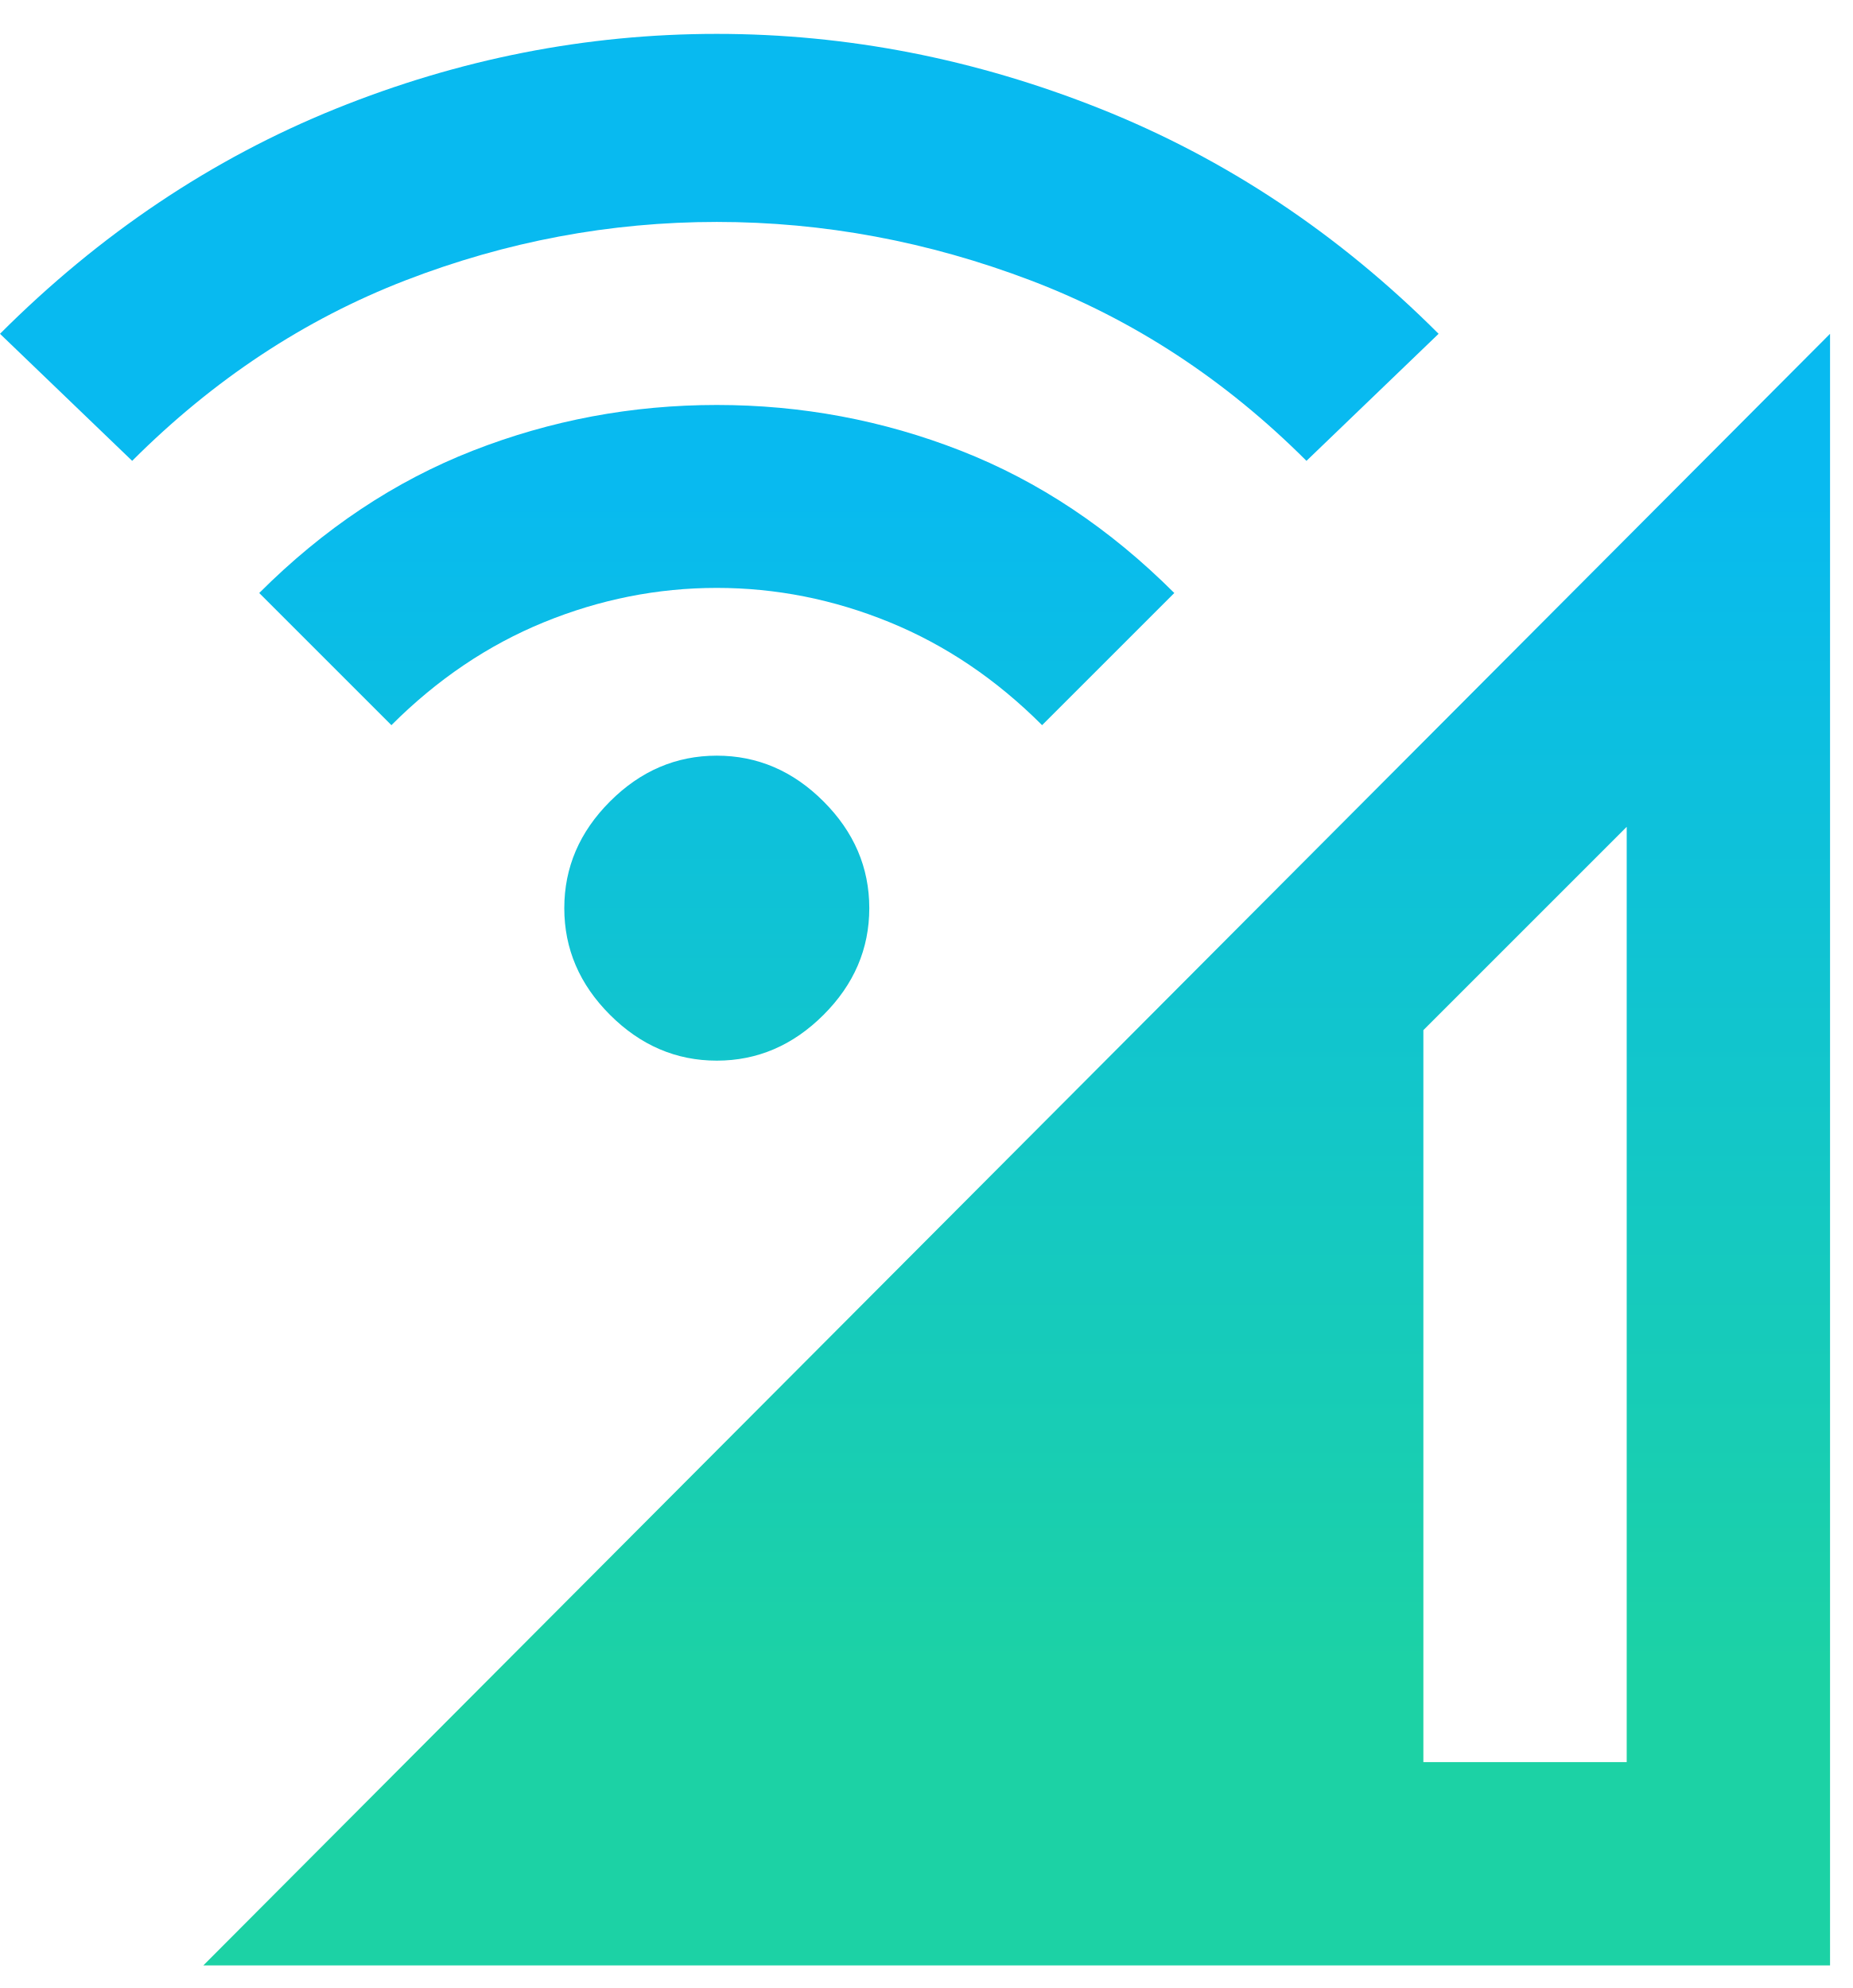
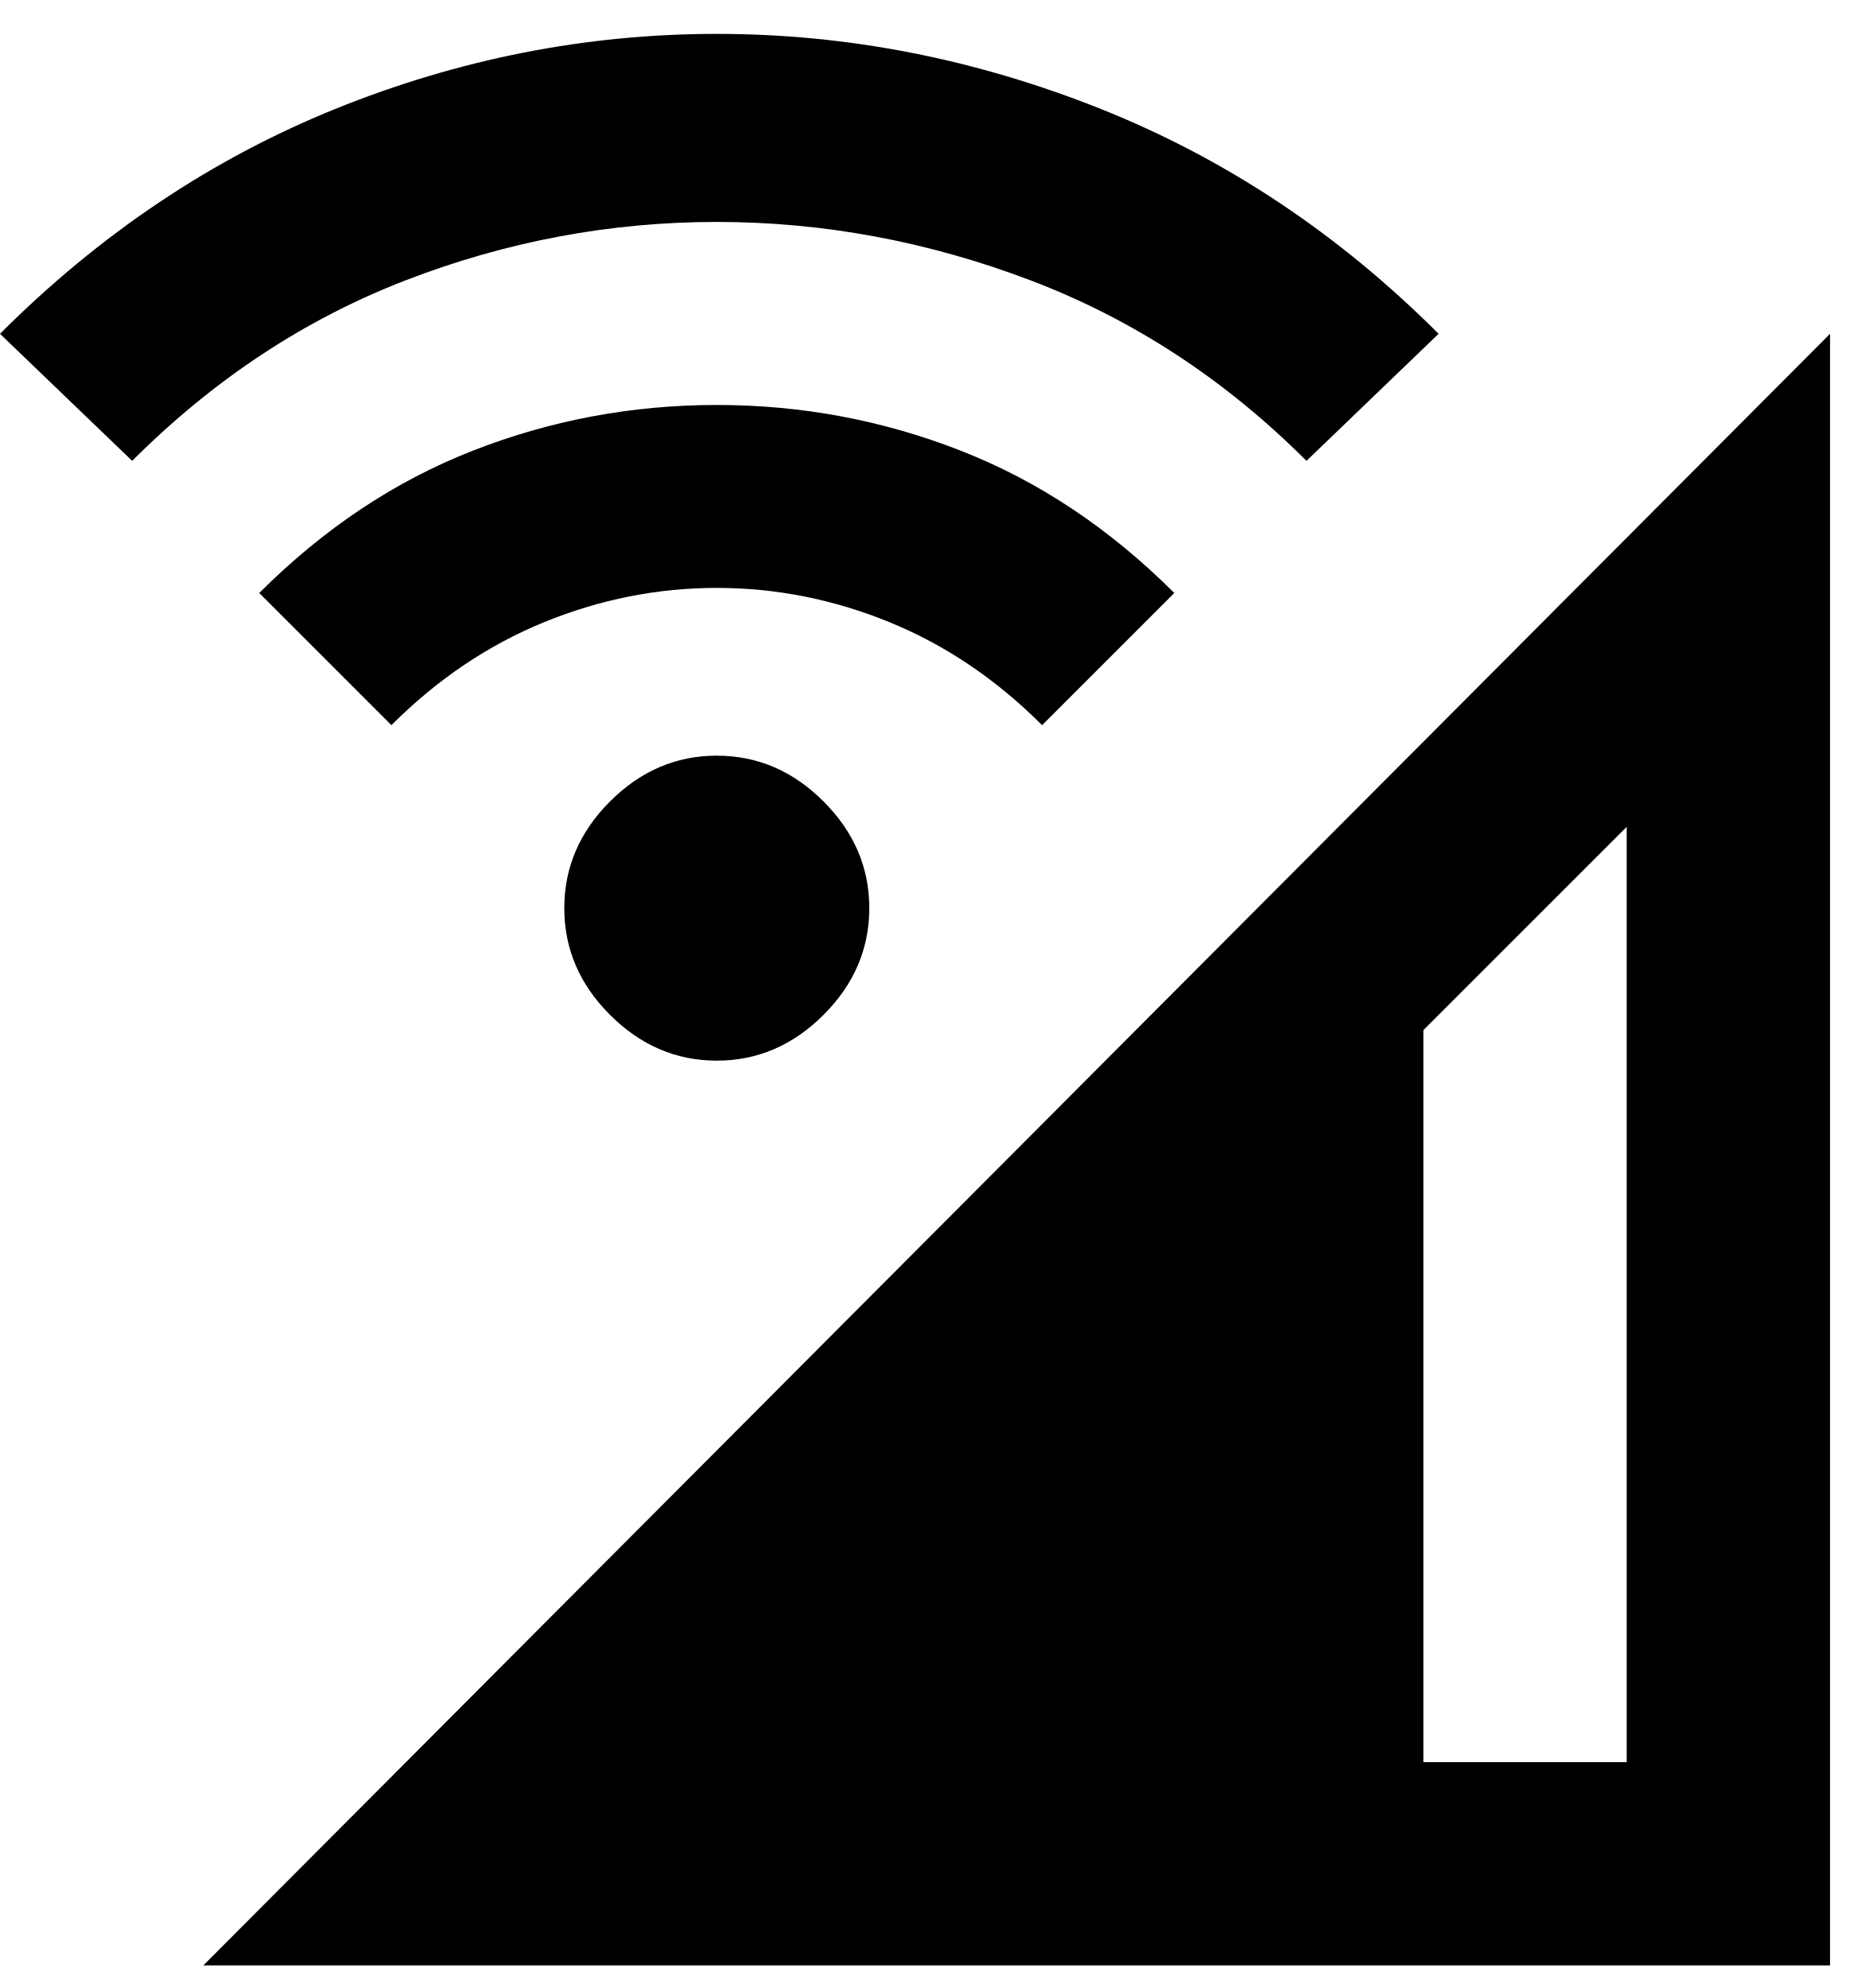
<svg xmlns="http://www.w3.org/2000/svg" width="41" height="44" viewBox="0 0 41 44" fill="none">
  <path d="M4.5 43.5L40.5 7.388V43.5H4.5ZM31.5 39H36V18.3L31.5 22.8V39ZM15.863 23.475C14.963 23.475 14.175 23.137 13.5 22.462C12.825 21.788 12.488 21 12.488 20.1C12.488 19.2 12.825 18.413 13.5 17.738C14.175 17.062 14.963 16.725 15.863 16.725C16.762 16.725 17.55 17.062 18.225 17.738C18.9 18.413 19.238 19.2 19.238 20.1C19.238 21 18.9 21.788 18.225 22.462C17.55 23.137 16.762 23.475 15.863 23.475ZM8.662 16.05L5.737 13.125C7.162 11.7 8.738 10.65 10.463 9.975C12.188 9.3 13.988 8.963 15.863 8.963C17.738 8.963 19.538 9.3 21.262 9.975C22.988 10.65 24.562 11.7 25.988 13.125L23.062 16.05C22.05 15.037 20.925 14.278 19.688 13.772C18.45 13.266 17.175 13.012 15.863 13.012C14.55 13.012 13.275 13.266 12.037 13.772C10.8 14.278 9.675 15.037 8.662 16.05ZM2.925 10.2L0 7.388C2.212 5.175 4.688 3.516 7.425 2.409C10.162 1.303 12.975 0.75 15.863 0.75C18.75 0.75 21.581 1.303 24.356 2.409C27.131 3.516 29.625 5.175 31.837 7.388L28.913 10.2C27.113 8.4 25.078 7.069 22.809 6.206C20.541 5.344 18.225 4.912 15.863 4.912C13.5 4.912 11.203 5.344 8.972 6.206C6.741 7.069 4.725 8.4 2.925 10.2Z" fill="url(#paint0_linear_428_13026)" />
  <defs>
    <linearGradient id="paint0_linear_428_13026" x1="20.25" y1="0.75" x2="20.25" y2="43.5" gradientUnits="userSpaceOnUse">
-       <stop offset="0.235" stop-color="#08BAF0" />
-       <stop offset="0.85" stop-color="#1CD2A5" />
+       <stop offset="0.235" stopColor="#08BAF0" />
+       <stop offset="0.85" stopColor="#1CD2A5" />
    </linearGradient>
  </defs>
</svg>
